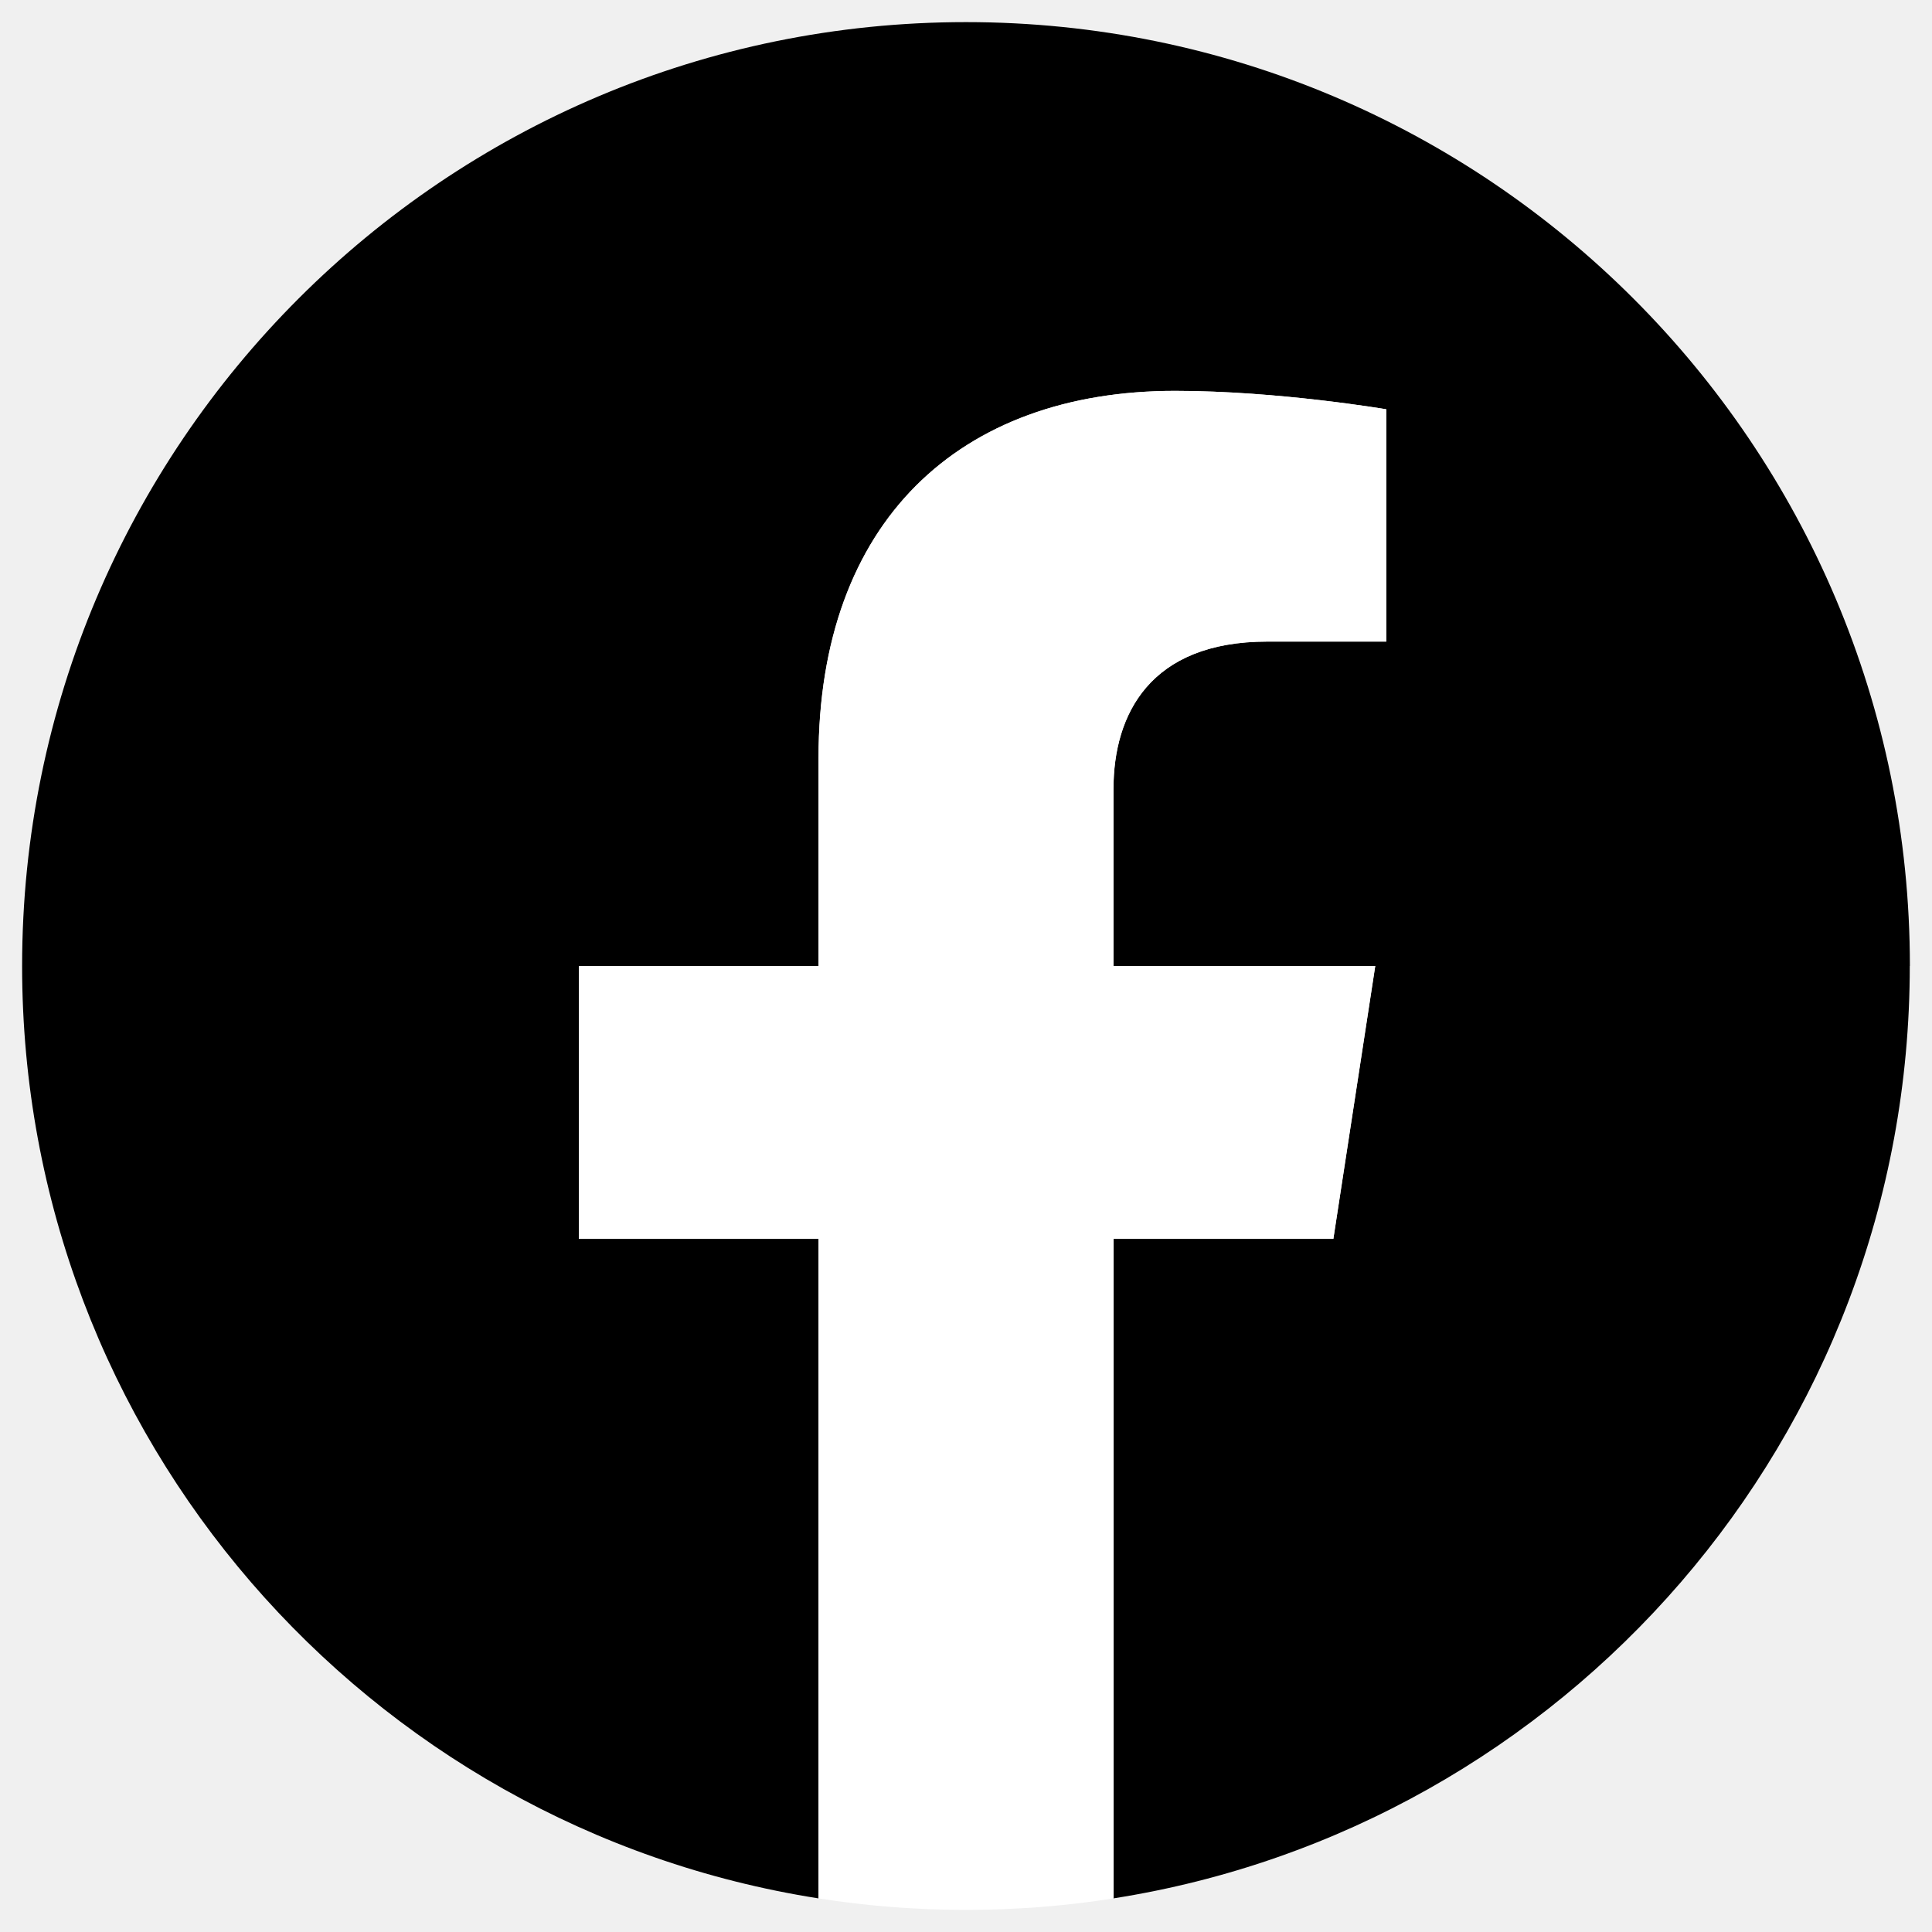
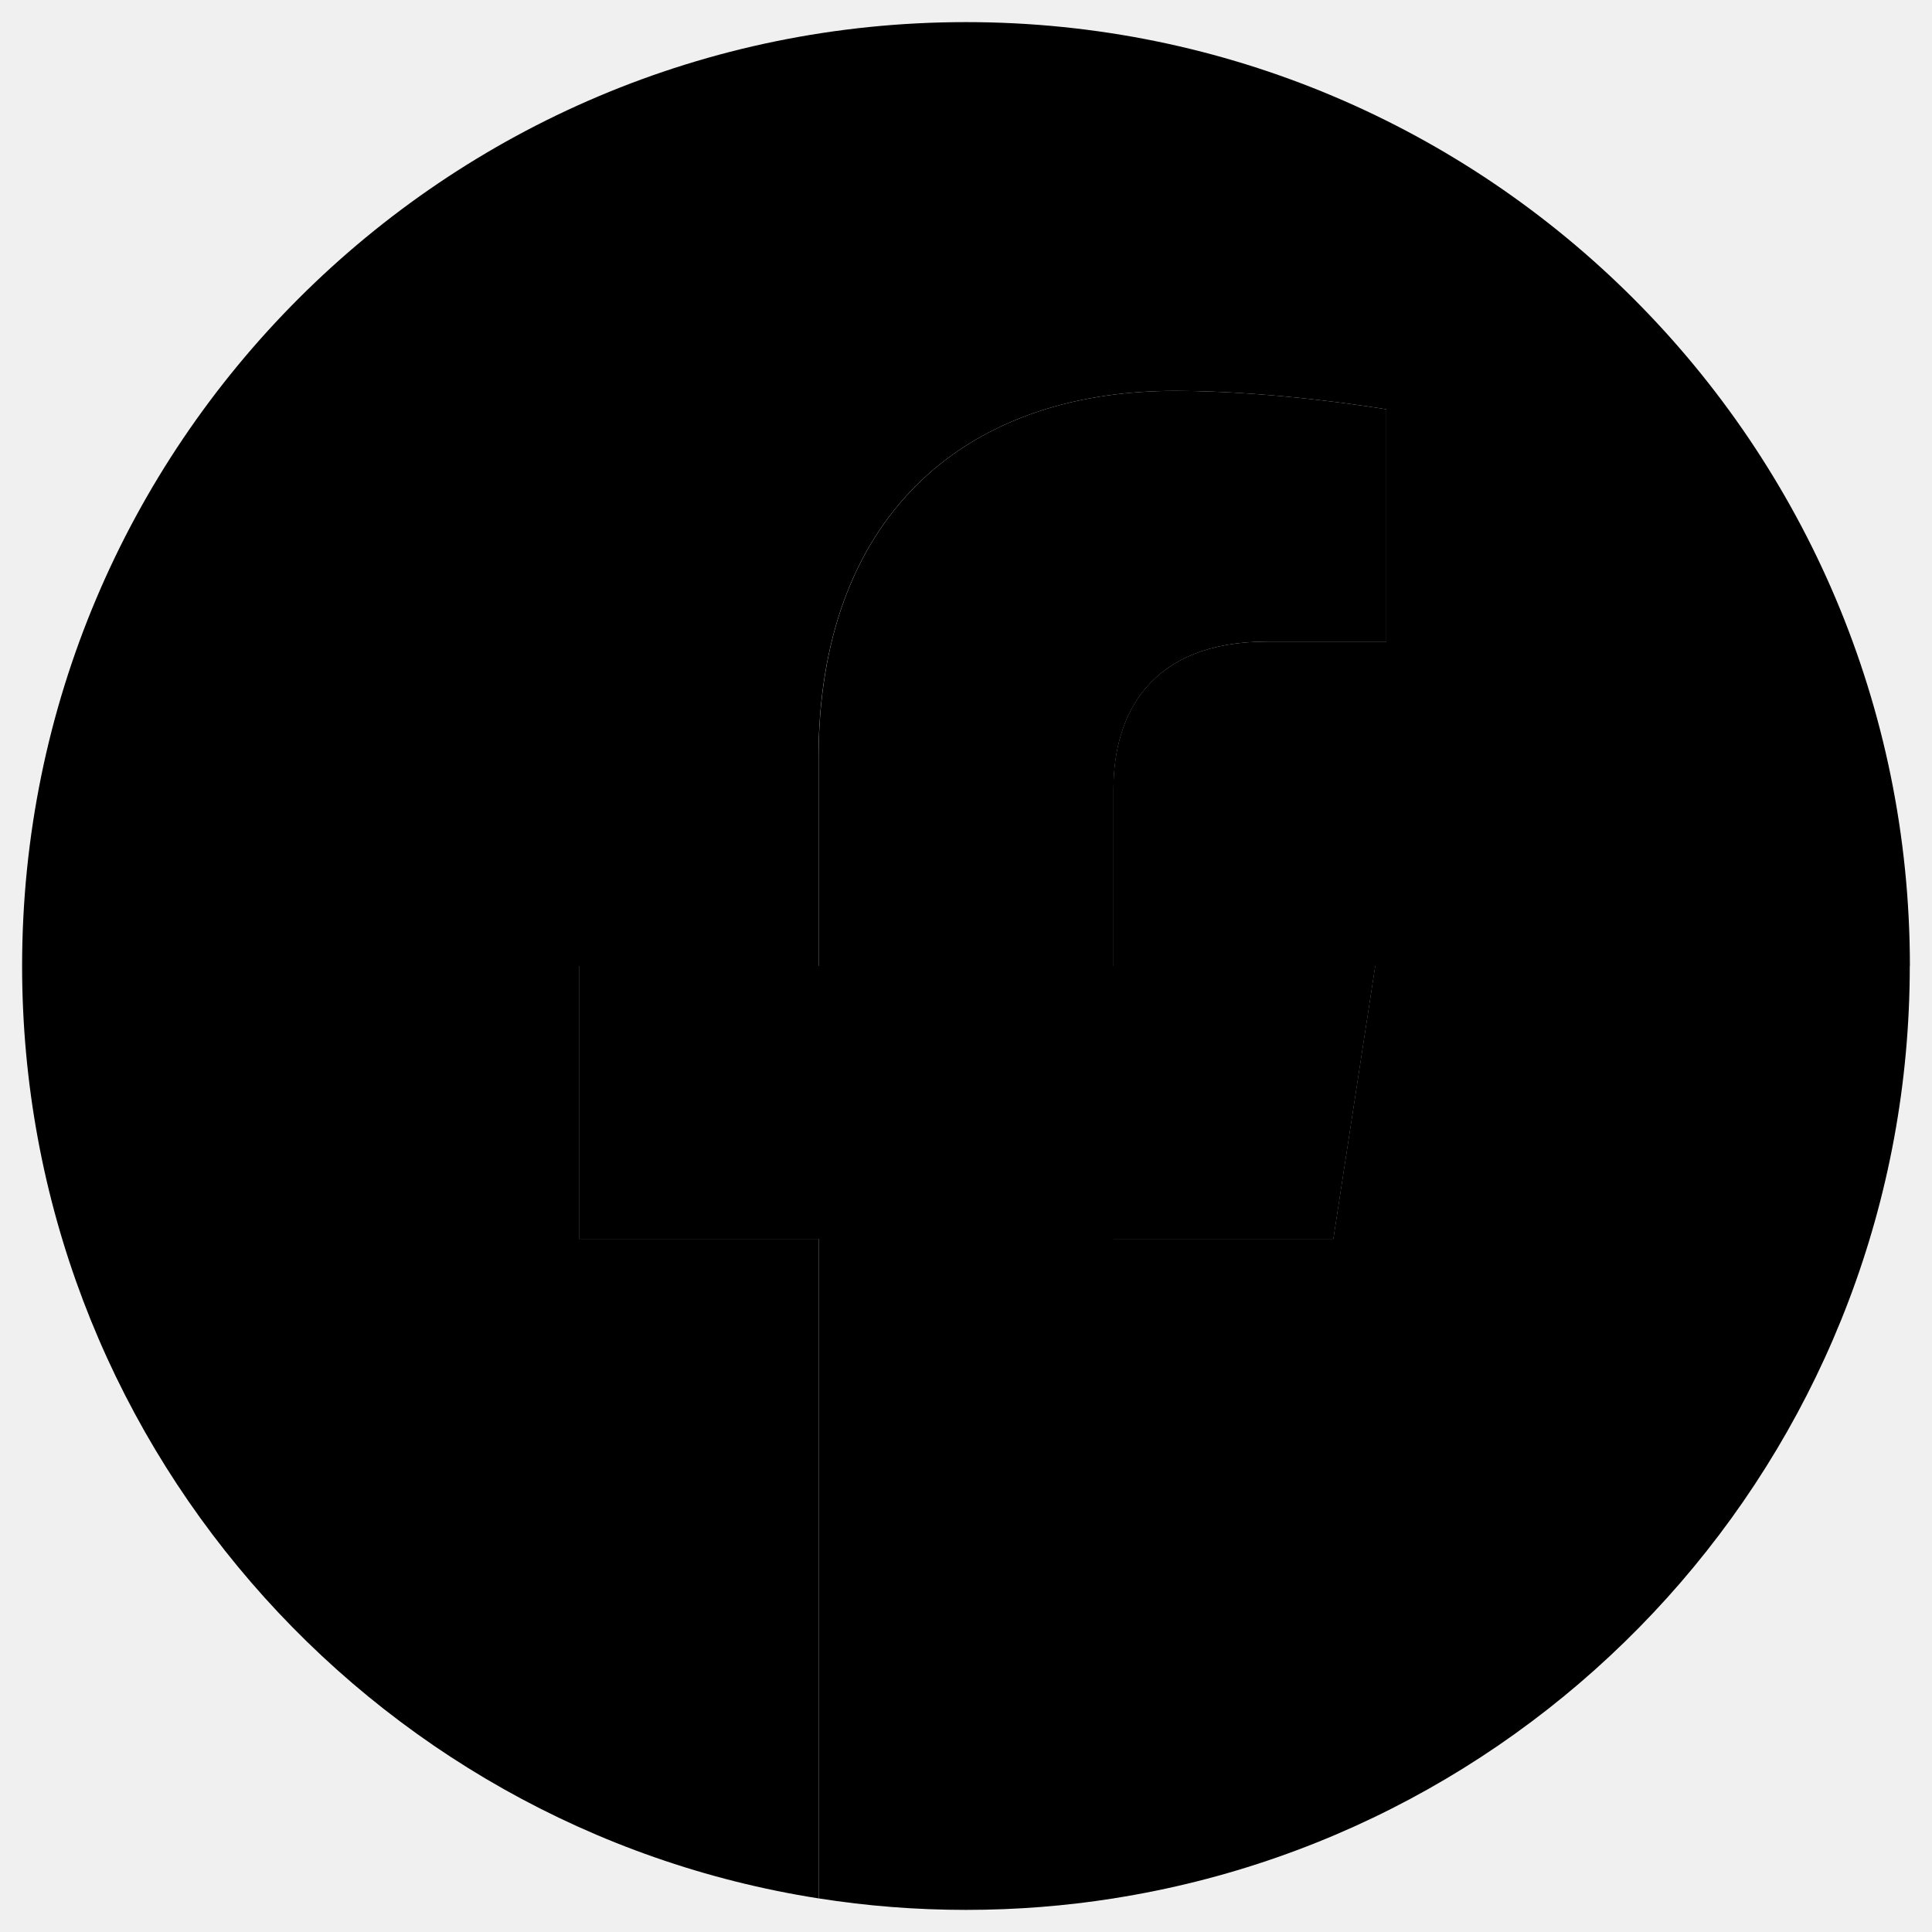
<svg xmlns="http://www.w3.org/2000/svg" id="uuid-c7a08a4a-03e9-4f6e-8d9f-145a0c3663bc" viewBox="0 0 173 173">
-   <defs>
-     <style>.uuid-613c3653-2cd8-431e-b425-b9dbe29f2e95{fill:#fff;}</style>
-   </defs>
+   <defs />
  <path d="M171.02,86.5C171.02,39.82,133.18,1.98,86.5,1.98S1.98,39.82,1.98,86.5c0,42.19,30.91,77.15,71.31,83.49v-59.06h-21.46v-24.43h21.46v-18.62c0-21.18,12.62-32.88,31.92-32.88,9.25,0,18.92,1.65,18.92,1.65v20.8h-10.66c-10.5,0-13.77,6.52-13.77,13.2v15.85h23.44l-3.75,24.43h-19.69v59.06c40.4-6.34,71.31-41.3,71.31-83.49Z" />
  <path class="uuid-613c3653-2cd8-431e-b425-b9dbe29f2e95" d="M119.4,110.93l3.75-24.43h-23.44v-15.85c0-6.68,3.27-13.2,13.77-13.2h10.66v-20.8s-9.67-1.65-18.92-1.65c-19.31,0-31.92,11.7-31.92,32.88v18.62h-21.46v24.43h21.46v59.06c4.3,.68,8.71,1.03,13.21,1.03s8.9-.35,13.21-1.03v-59.06h19.69Z" />
</svg>
